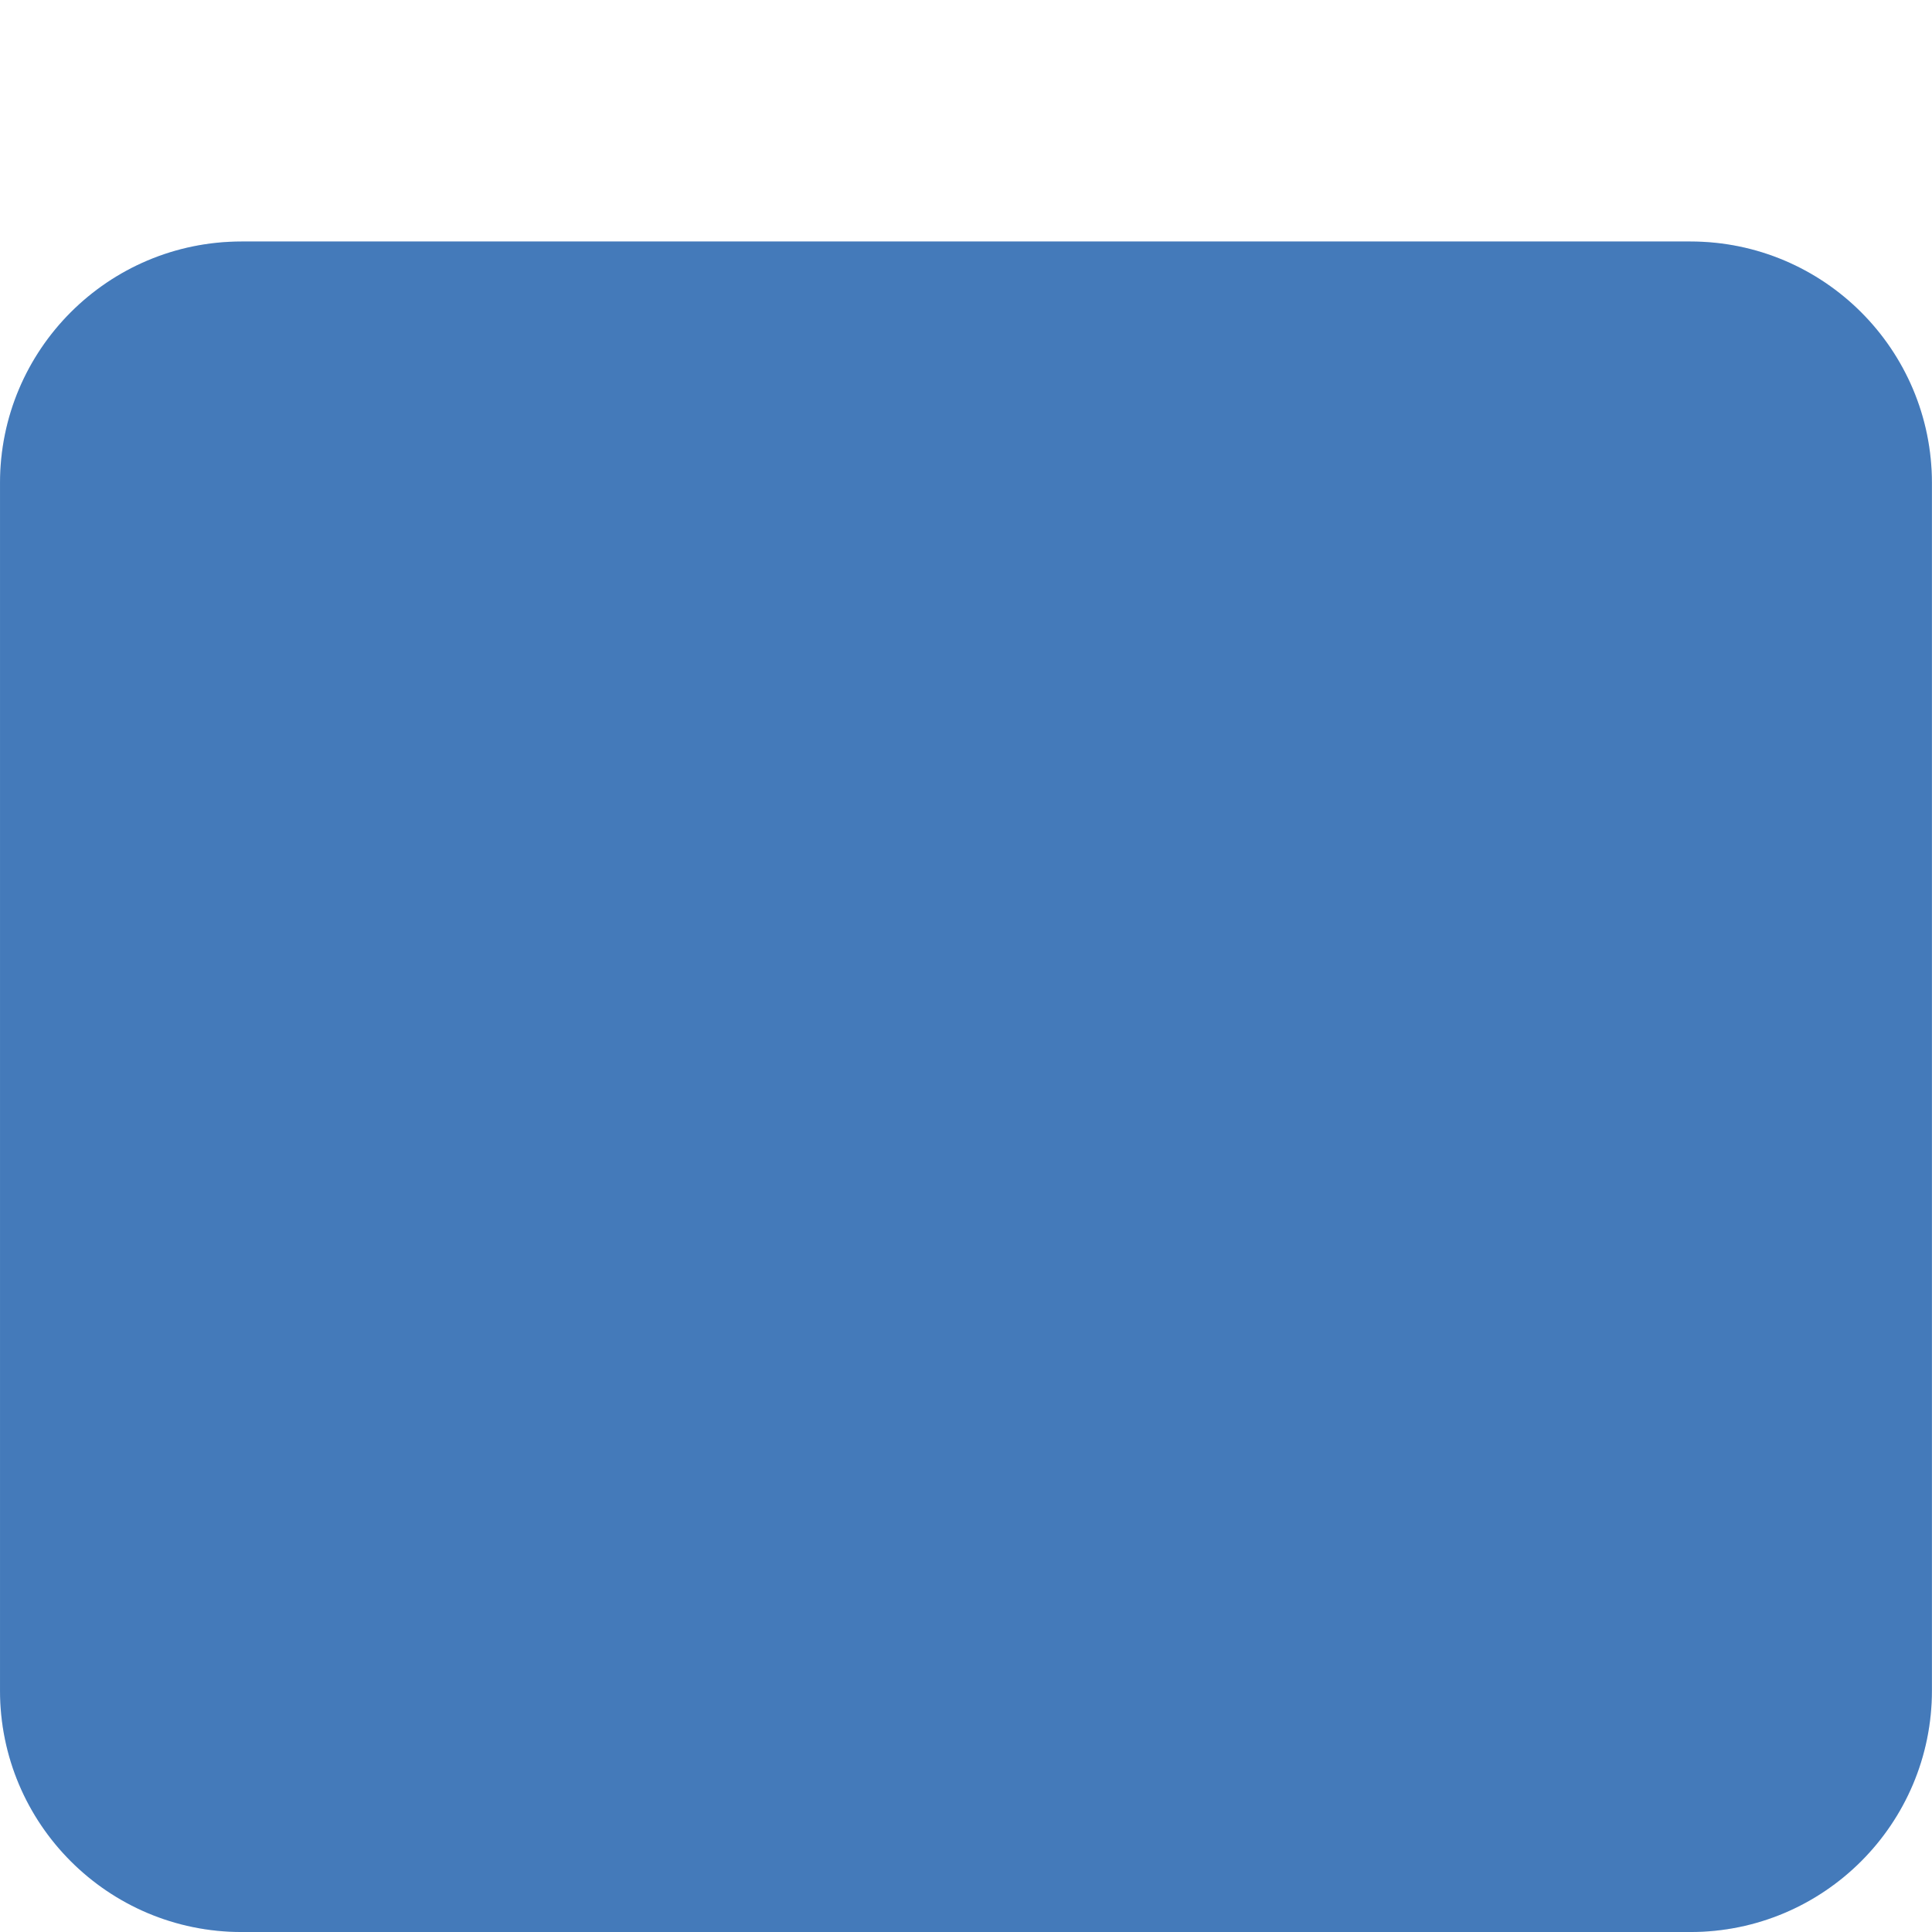
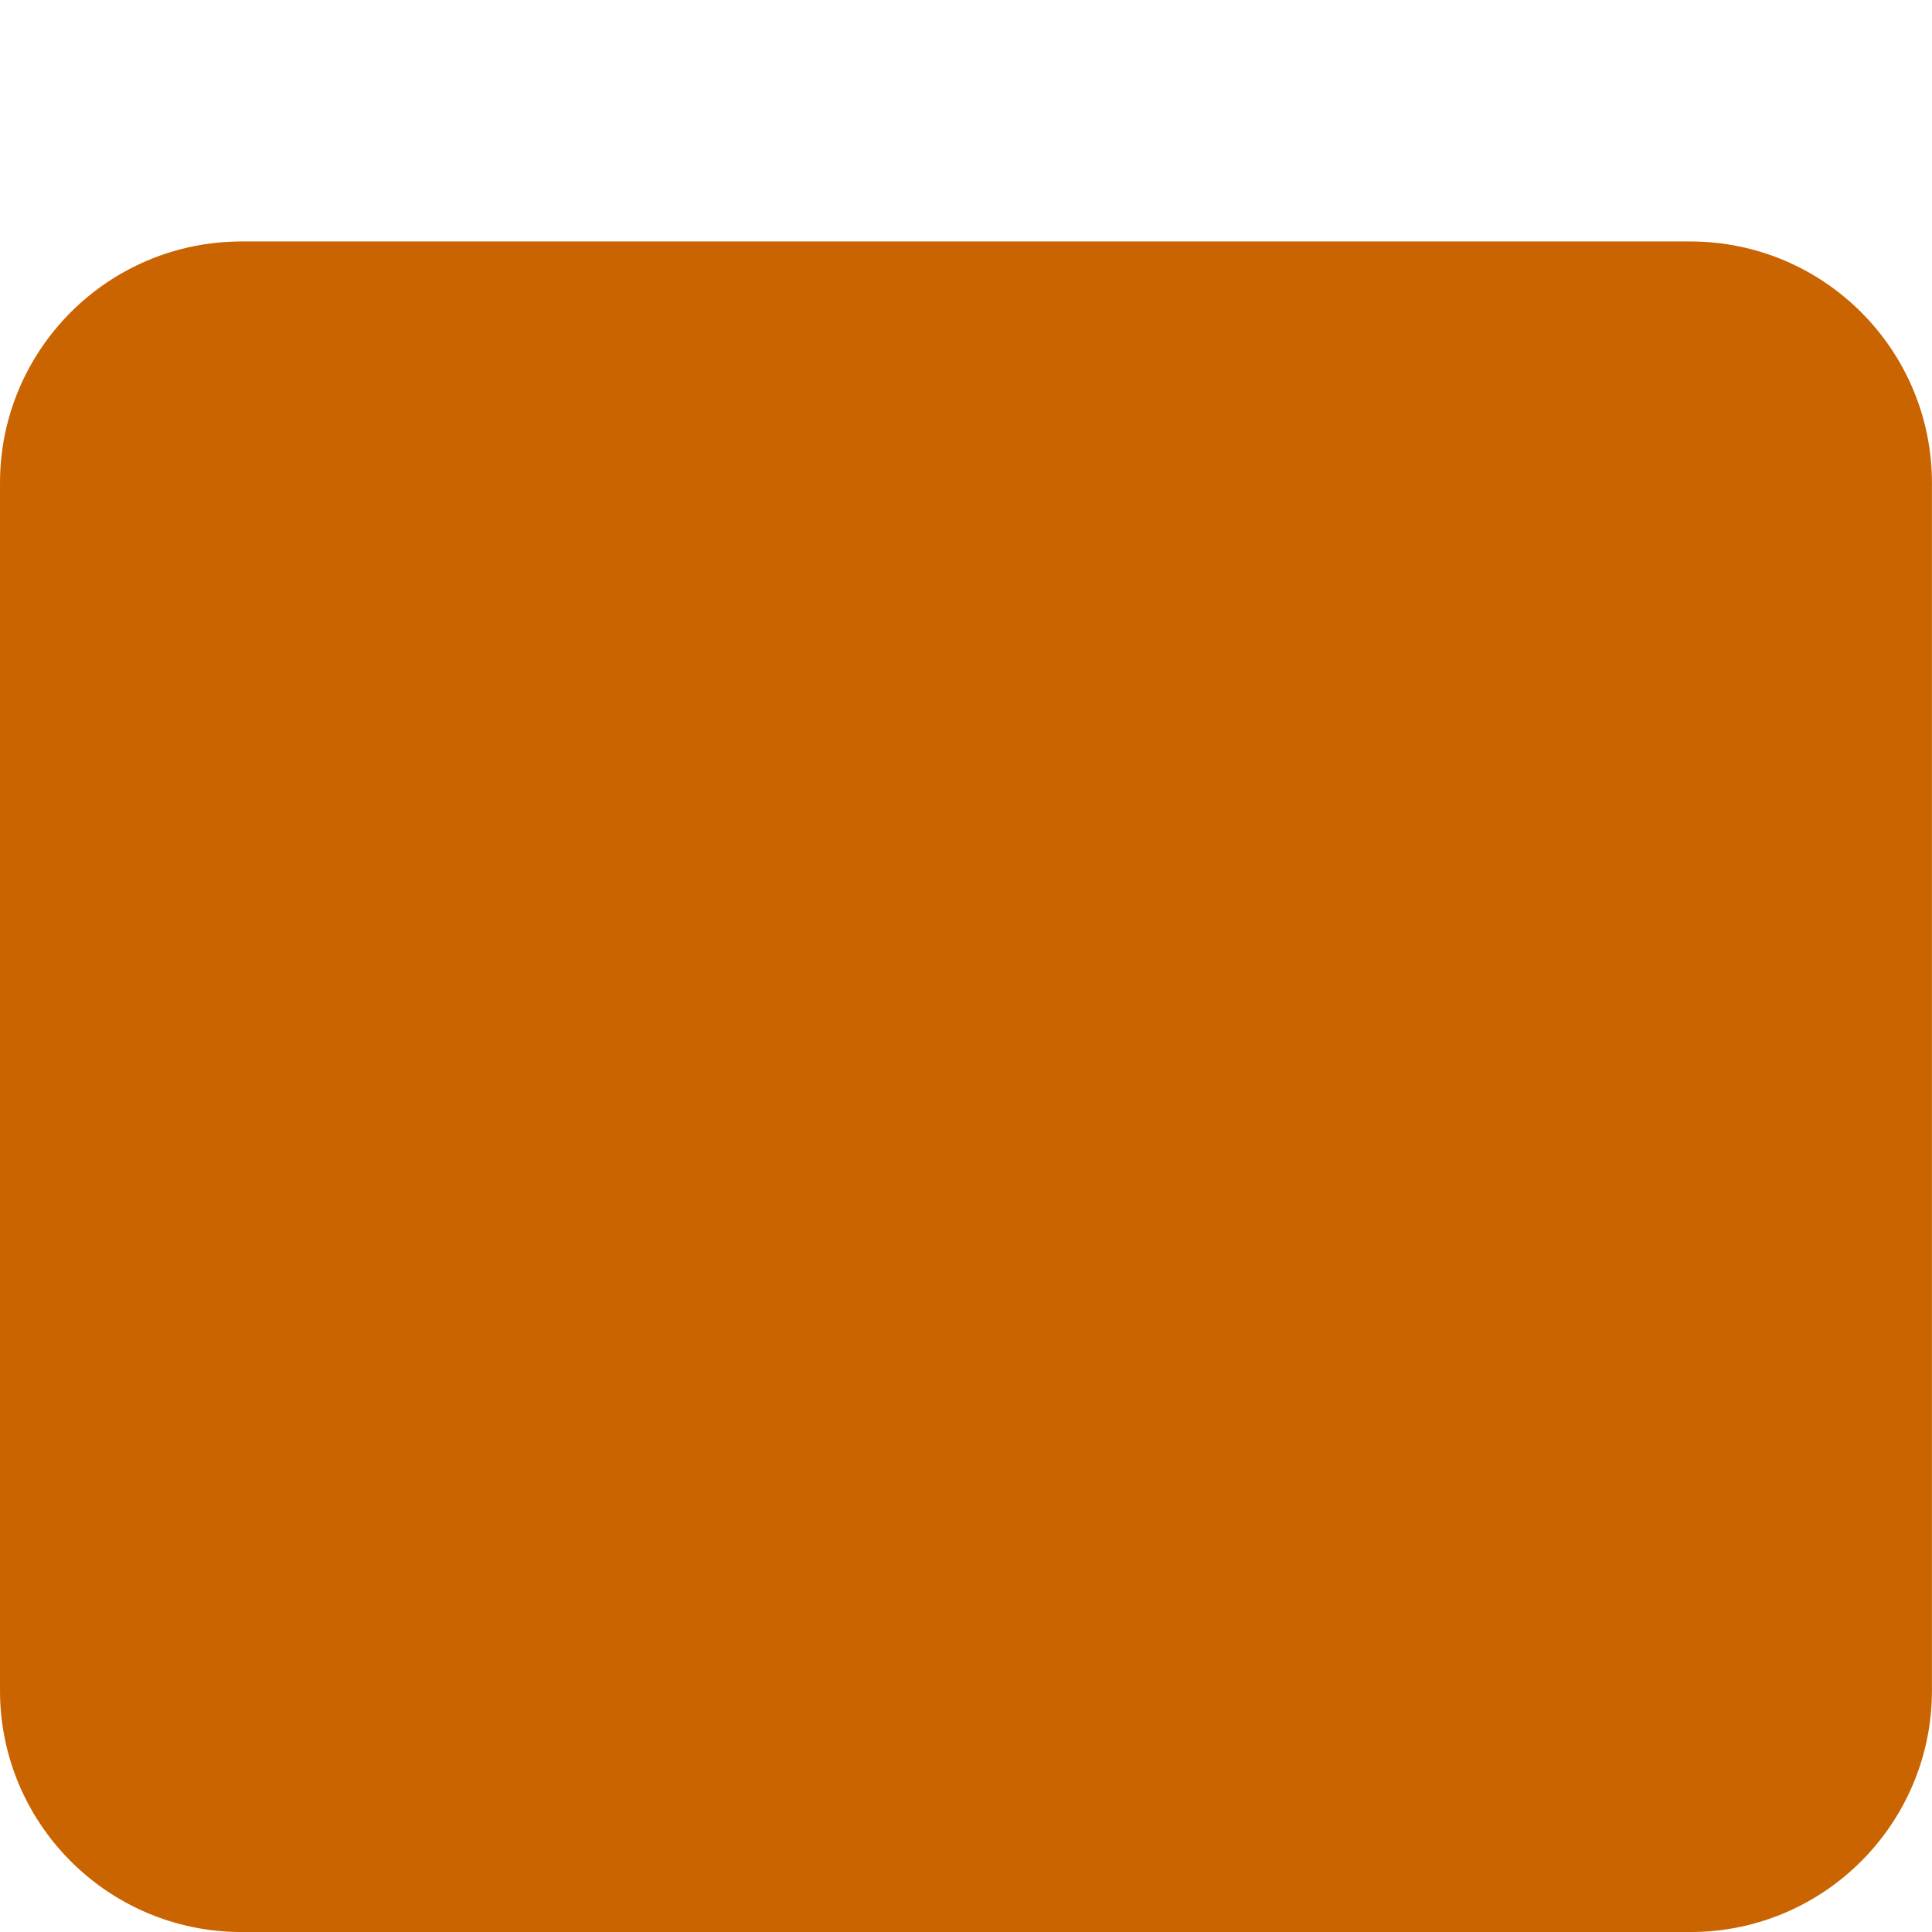
<svg xmlns="http://www.w3.org/2000/svg" xmlns:ns2="http://www.openswatchbook.org/uri/2009/osb" xmlns:xlink="http://www.w3.org/1999/xlink" width="16" height="16" id="svg7355" version="1.1">
  <defs id="defs7357">
    <radialGradient xlink:href="#linearGradient36429" id="radialGradient7461" gradientUnits="userSpaceOnUse" gradientTransform="matrix(1.011539,0,0,0.5758211,-0.3926219,71.83807)" cx="47.429" cy="167.168" fx="47.429" fy="167.168" r="37" />
    <linearGradient id="linearGradient36429">
      <stop id="stop36431" offset="0" style="stop-color:#ffffff;stop-opacity:1;" />
      <stop id="stop36433" offset="1" style="stop-color:#ffffff;stop-opacity:0;" />
    </linearGradient>
    <radialGradient xlink:href="#linearGradient36471" id="radialGradient7463" gradientUnits="userSpaceOnUse" gradientTransform="matrix(1.189155,0,0,0.5551325,-9.281289,36.12653)" cx="49.067" cy="242.504" fx="49.067" fy="242.504" r="37.007" />
    <linearGradient id="linearGradient36471">
      <stop id="stop36473" offset="0" style="stop-color:#ffffff;stop-opacity:1;" />
      <stop id="stop36475" offset="1" style="stop-color:#ffffff;stop-opacity:0;" />
    </linearGradient>
    <radialGradient r="37.007" fy="242.504" fx="49.067" cy="242.504" cx="49.067" gradientTransform="matrix(1.189155,0,0,0.1525213,-9.281289,132.5277)" gradientUnits="userSpaceOnUse" id="radialGradient7488" xlink:href="#linearGradient36471" />
    <linearGradient gradientTransform="translate(151.1315,-183)" xlink:href="#selected_bg_color" id="linearGradient4179" x1="16.551" y1="162.132" x2="16.551" y2="172" gradientUnits="userSpaceOnUse" />
    <linearGradient id="selected_bg_color" ns2:paint="solid">
-       <stop style="stop-color:#5294e2;stop-opacity:1;" offset="0" id="stop4177" />
+       <stop style="stop-color:#f57900;stop-opacity:1;" offset="0" id="stop4177" />
    </linearGradient>
  </defs>
  <g id="layer1" transform="matrix(1.621328,0,0,1.621328,-431.6347,-376.5527)">
    <g style="display:inline" id="g30864" transform="translate(255.223,70.11809)">
      <rect rx="1.234" style="display:inline;opacity:1;fill:url(#linearGradient4179);fill-opacity:1;stroke:none" id="rect4145-3" width="8.635" height="9.868" x="163.365" y="-20.868" ry="1.234" transform="matrix(0,1,-1,0,0,0)" />
      <rect rx="1.234" style="display:inline;opacity:1;fill:#000000;fill-opacity:0.176;stroke:none" id="rect4145-3-8" width="8.635" height="9.868" x="163.365" y="-20.868" ry="1.234" transform="matrix(0,1,-1,0,0,0)" />
    </g>
  </g>
</svg>
